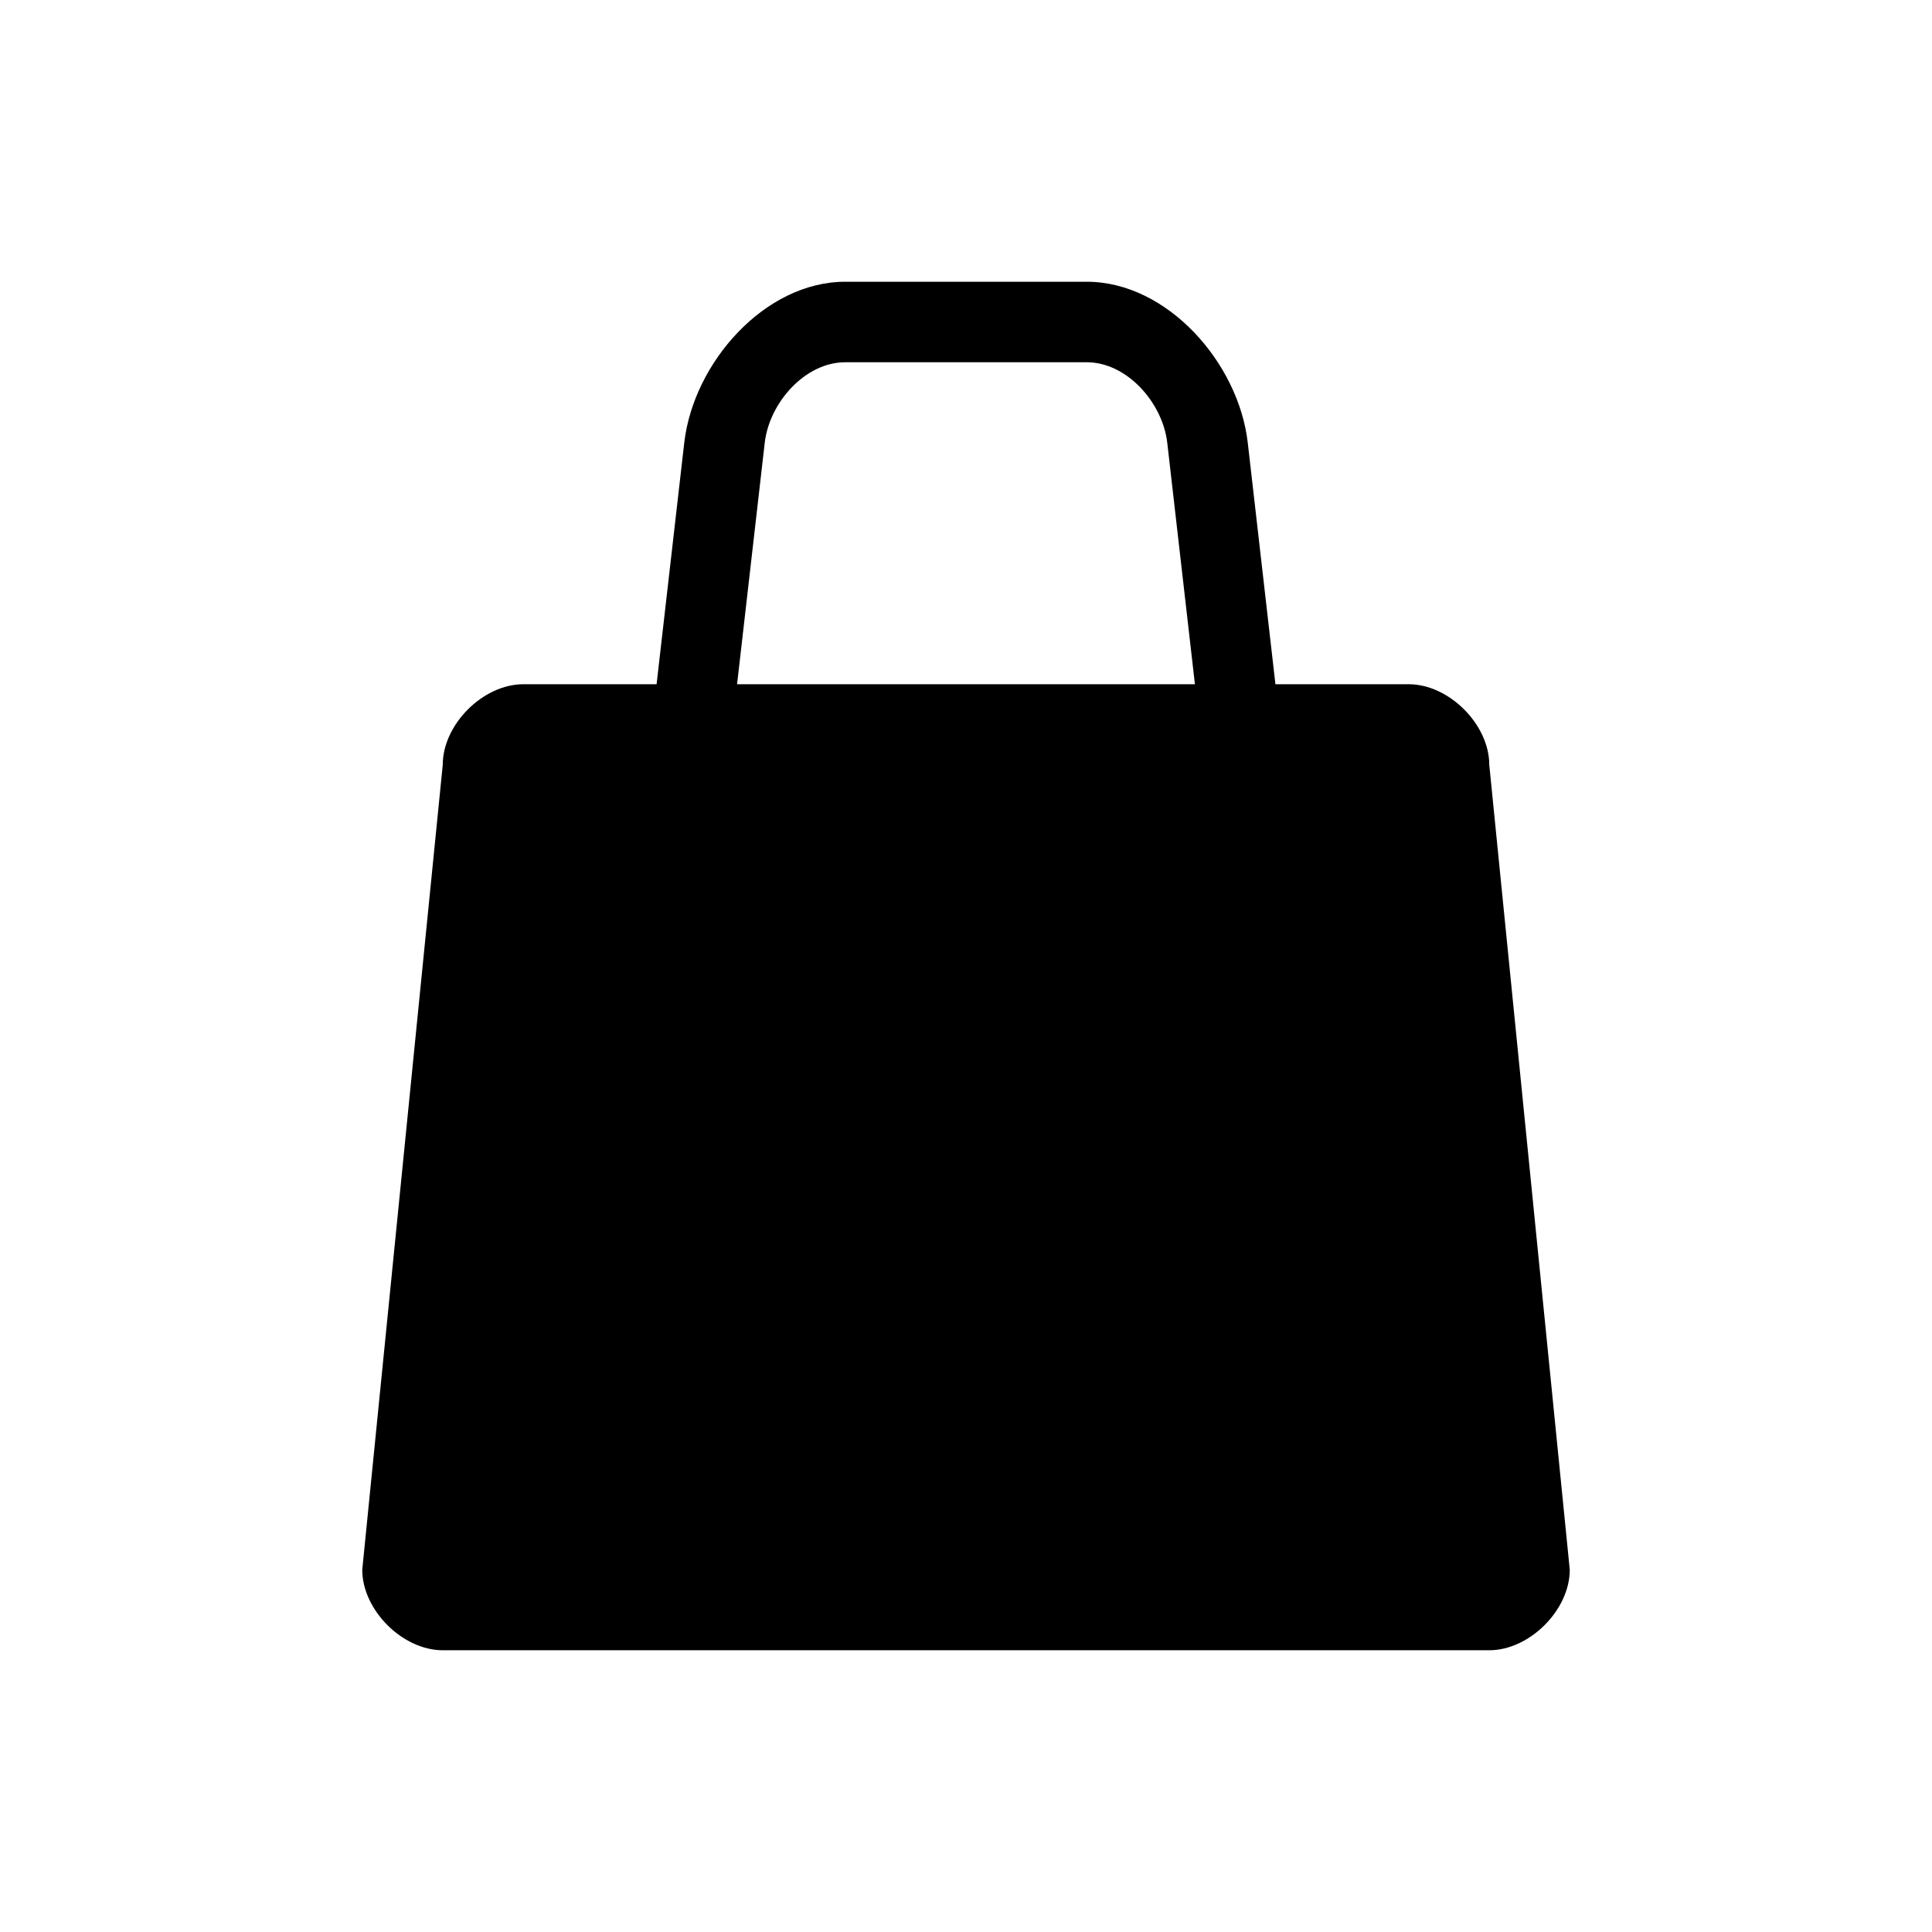
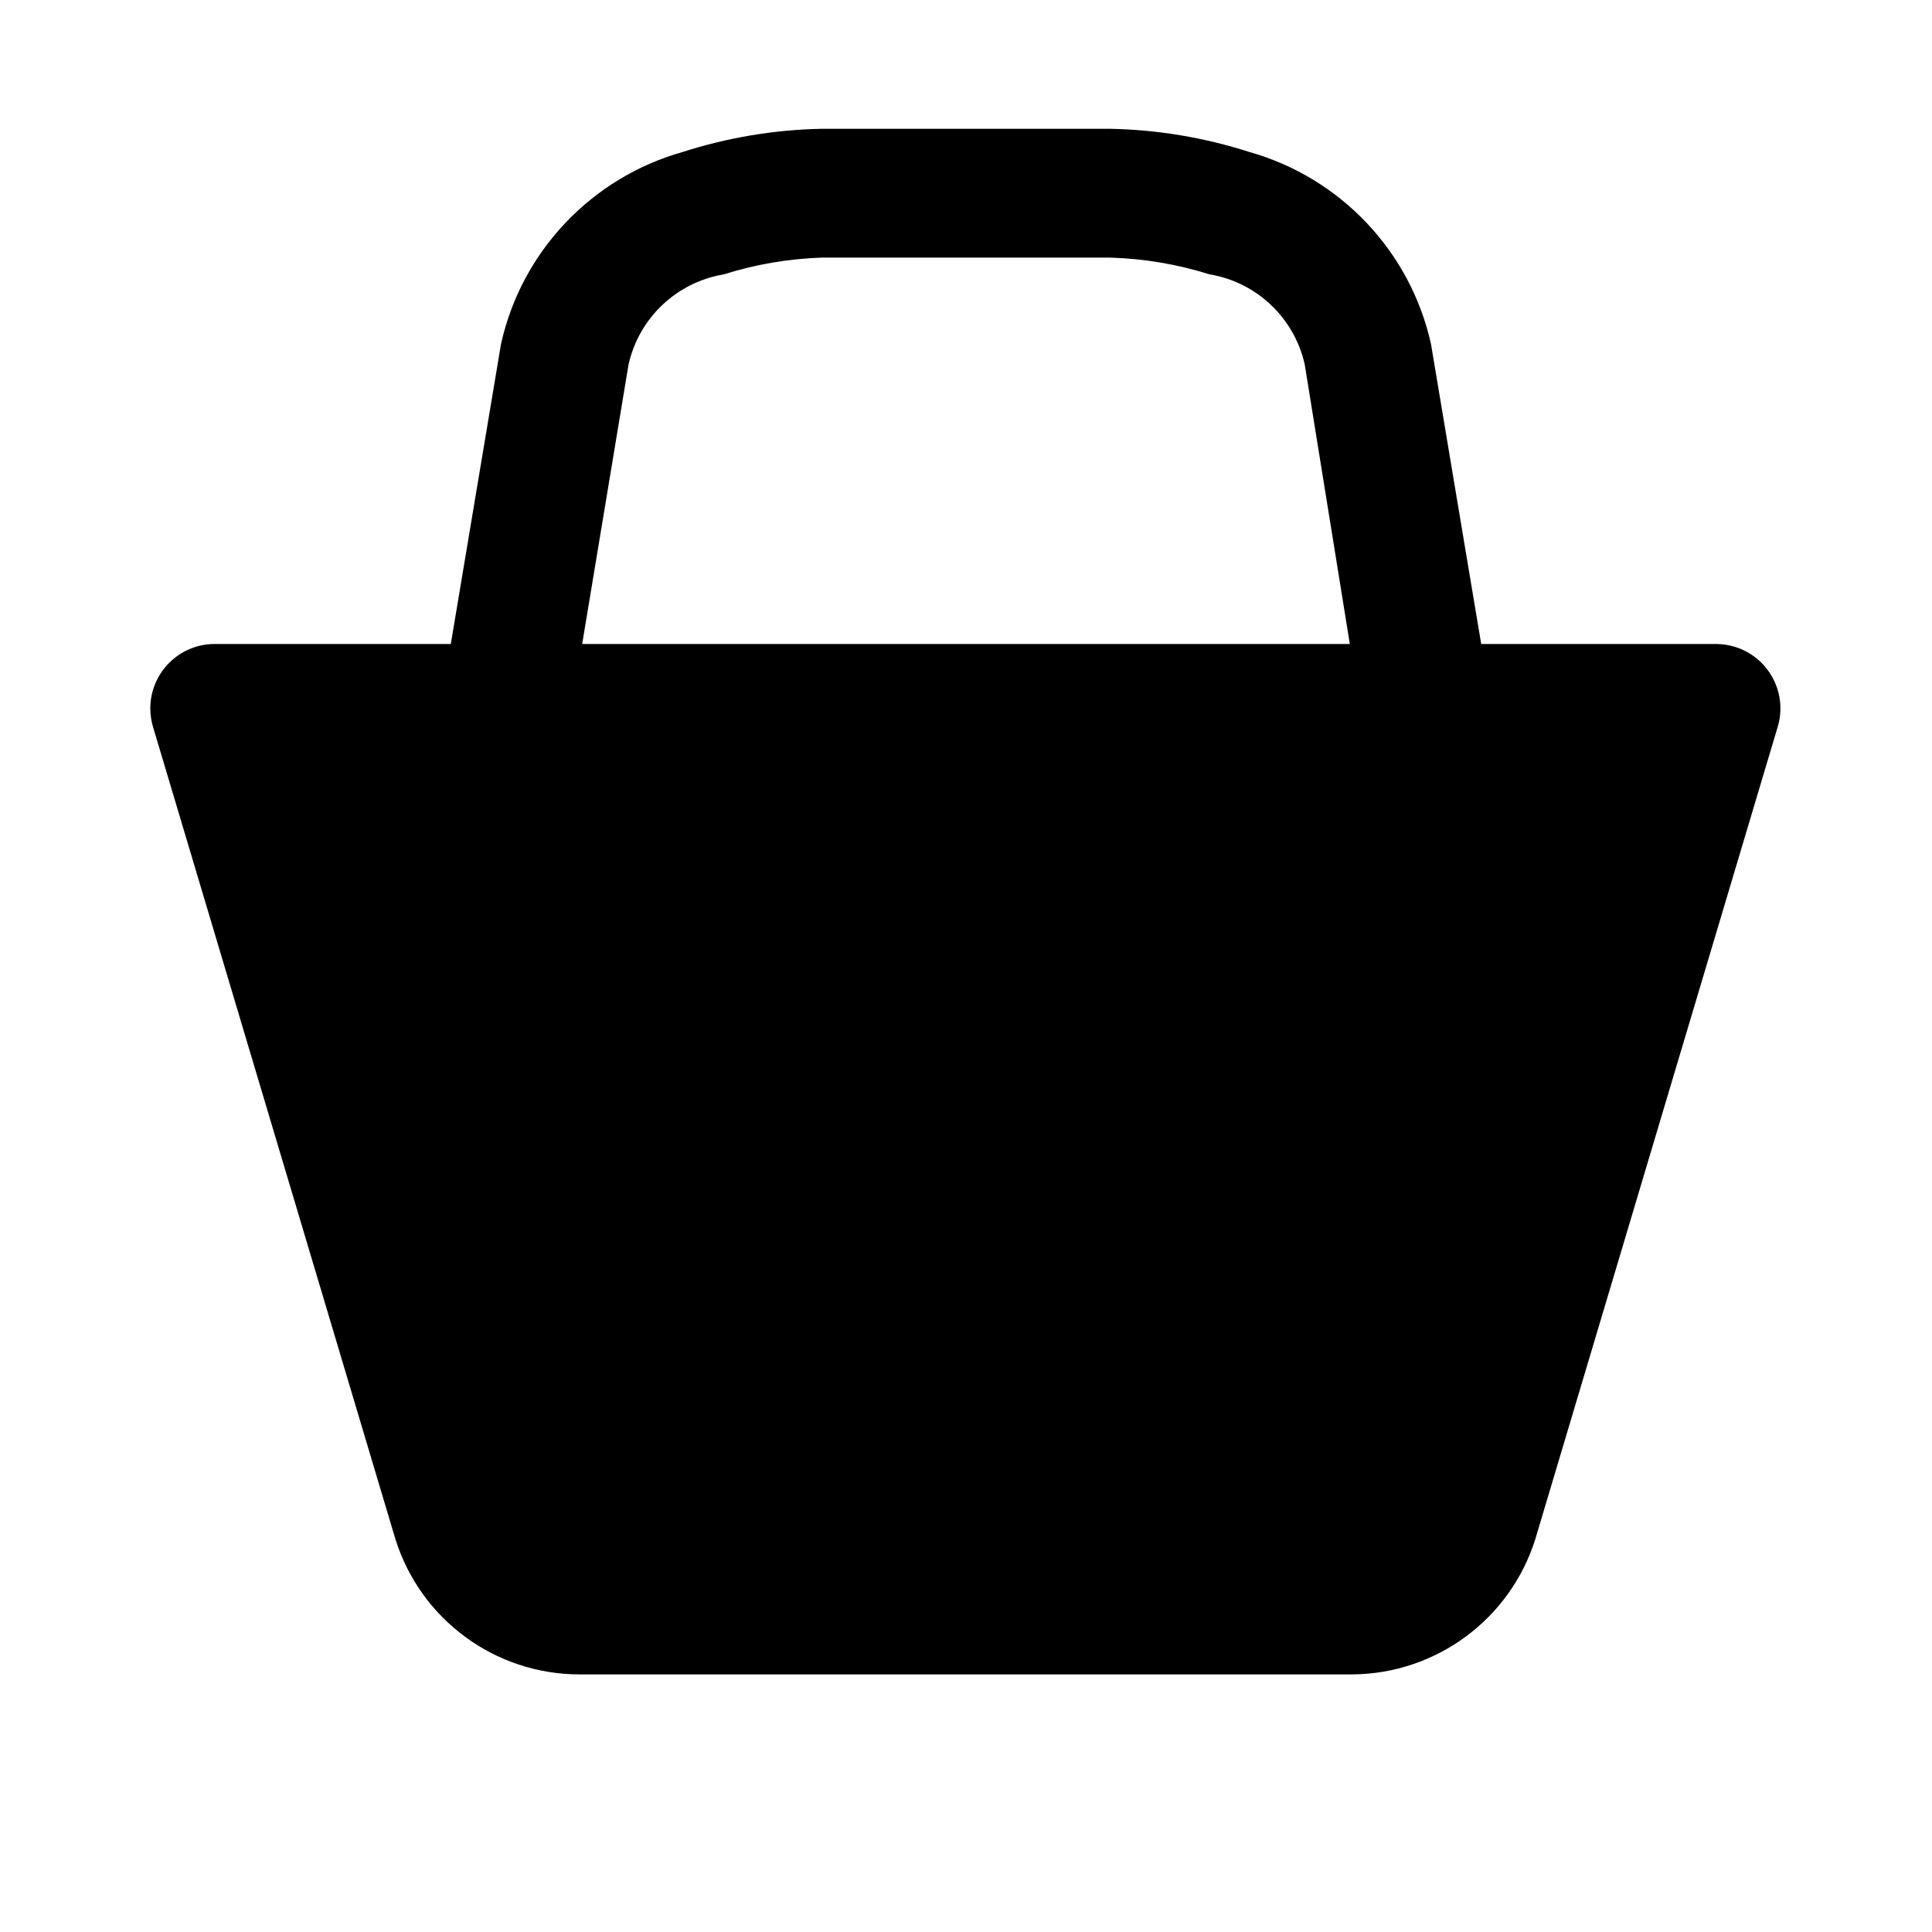
- <svg xmlns="http://www.w3.org/2000/svg" version="1.1" width="1000" height="1000" id="svg6584">
-   <defs id="defs6586" />
-   <g transform="scale(10) translate(0,-952.362)" id="layer1">
-     <path d="m 43.75,966.945 c -4.167,0 -7.859,4.194 -8.333,8.333 l -1.432,12.5 -6.901,0 c -2.083,0 -4.167,2.083 -4.167,4.167 L 18.75,1033.612 c 0,2.083 2.083,4.167 4.167,4.167 l 54.167,0 c 2.083,0 4.167,-2.083 4.167,-4.167 l -4.167,-41.667 c 0,-2.083 -2.083,-4.167 -4.167,-4.167 l -6.901,0 -1.432,-12.5 C 64.109,971.139 60.417,966.945 56.25,966.945 z m 0,4.167 12.5,0 c 2.083,0 3.929,2.097 4.167,4.167 l 1.432,12.5 -23.698,0 1.432,-12.5 c 0.237,-2.07 2.083,-4.167 4.167,-4.167 z" id="rect13131-6" style="color:#000000;fill:#000000;fill-opacity:1;fill-rule:nonzero;stroke:none;stroke-width:2;marker:none;visibility:visible;display:inline;overflow:visible;enable-background:accumulate" />
-   </g>
+ <svg xmlns="http://www.w3.org/2000/svg" height="15" viewBox="0 0 15 15" width="15" id="shop">
+   <path d="m13.33 5h-1.83l-.39-2.33c-.16-.718-.702-1.29-1.41-1.49-.349-.112-.713-.173-1.08-.18h-2.24c-.367.007-.731.068-1.08.18-.708.2-1.25.772-1.41 1.49l-.39 2.33h-1.83c-.276-.002-.501.221-.503.497-0.0.052.007.103.023.153l1.88 6.3c.196.625.775 1.05 1.43 1.05h6c.651-.005 1.225-.429 1.42-1.05l1.88-6.3c.083-.263-.064-.544-.327-.627-.046-.015-.095-.022-.143-.023zm-8.81 0 .36-2.17c.081-.362.374-.639.74-.7.246-.078.502-.121.76-.13h2.24c.261.008.52.051.77.13.366.06.659.338.74.7l.35 2.17h-6z" />
</svg>
